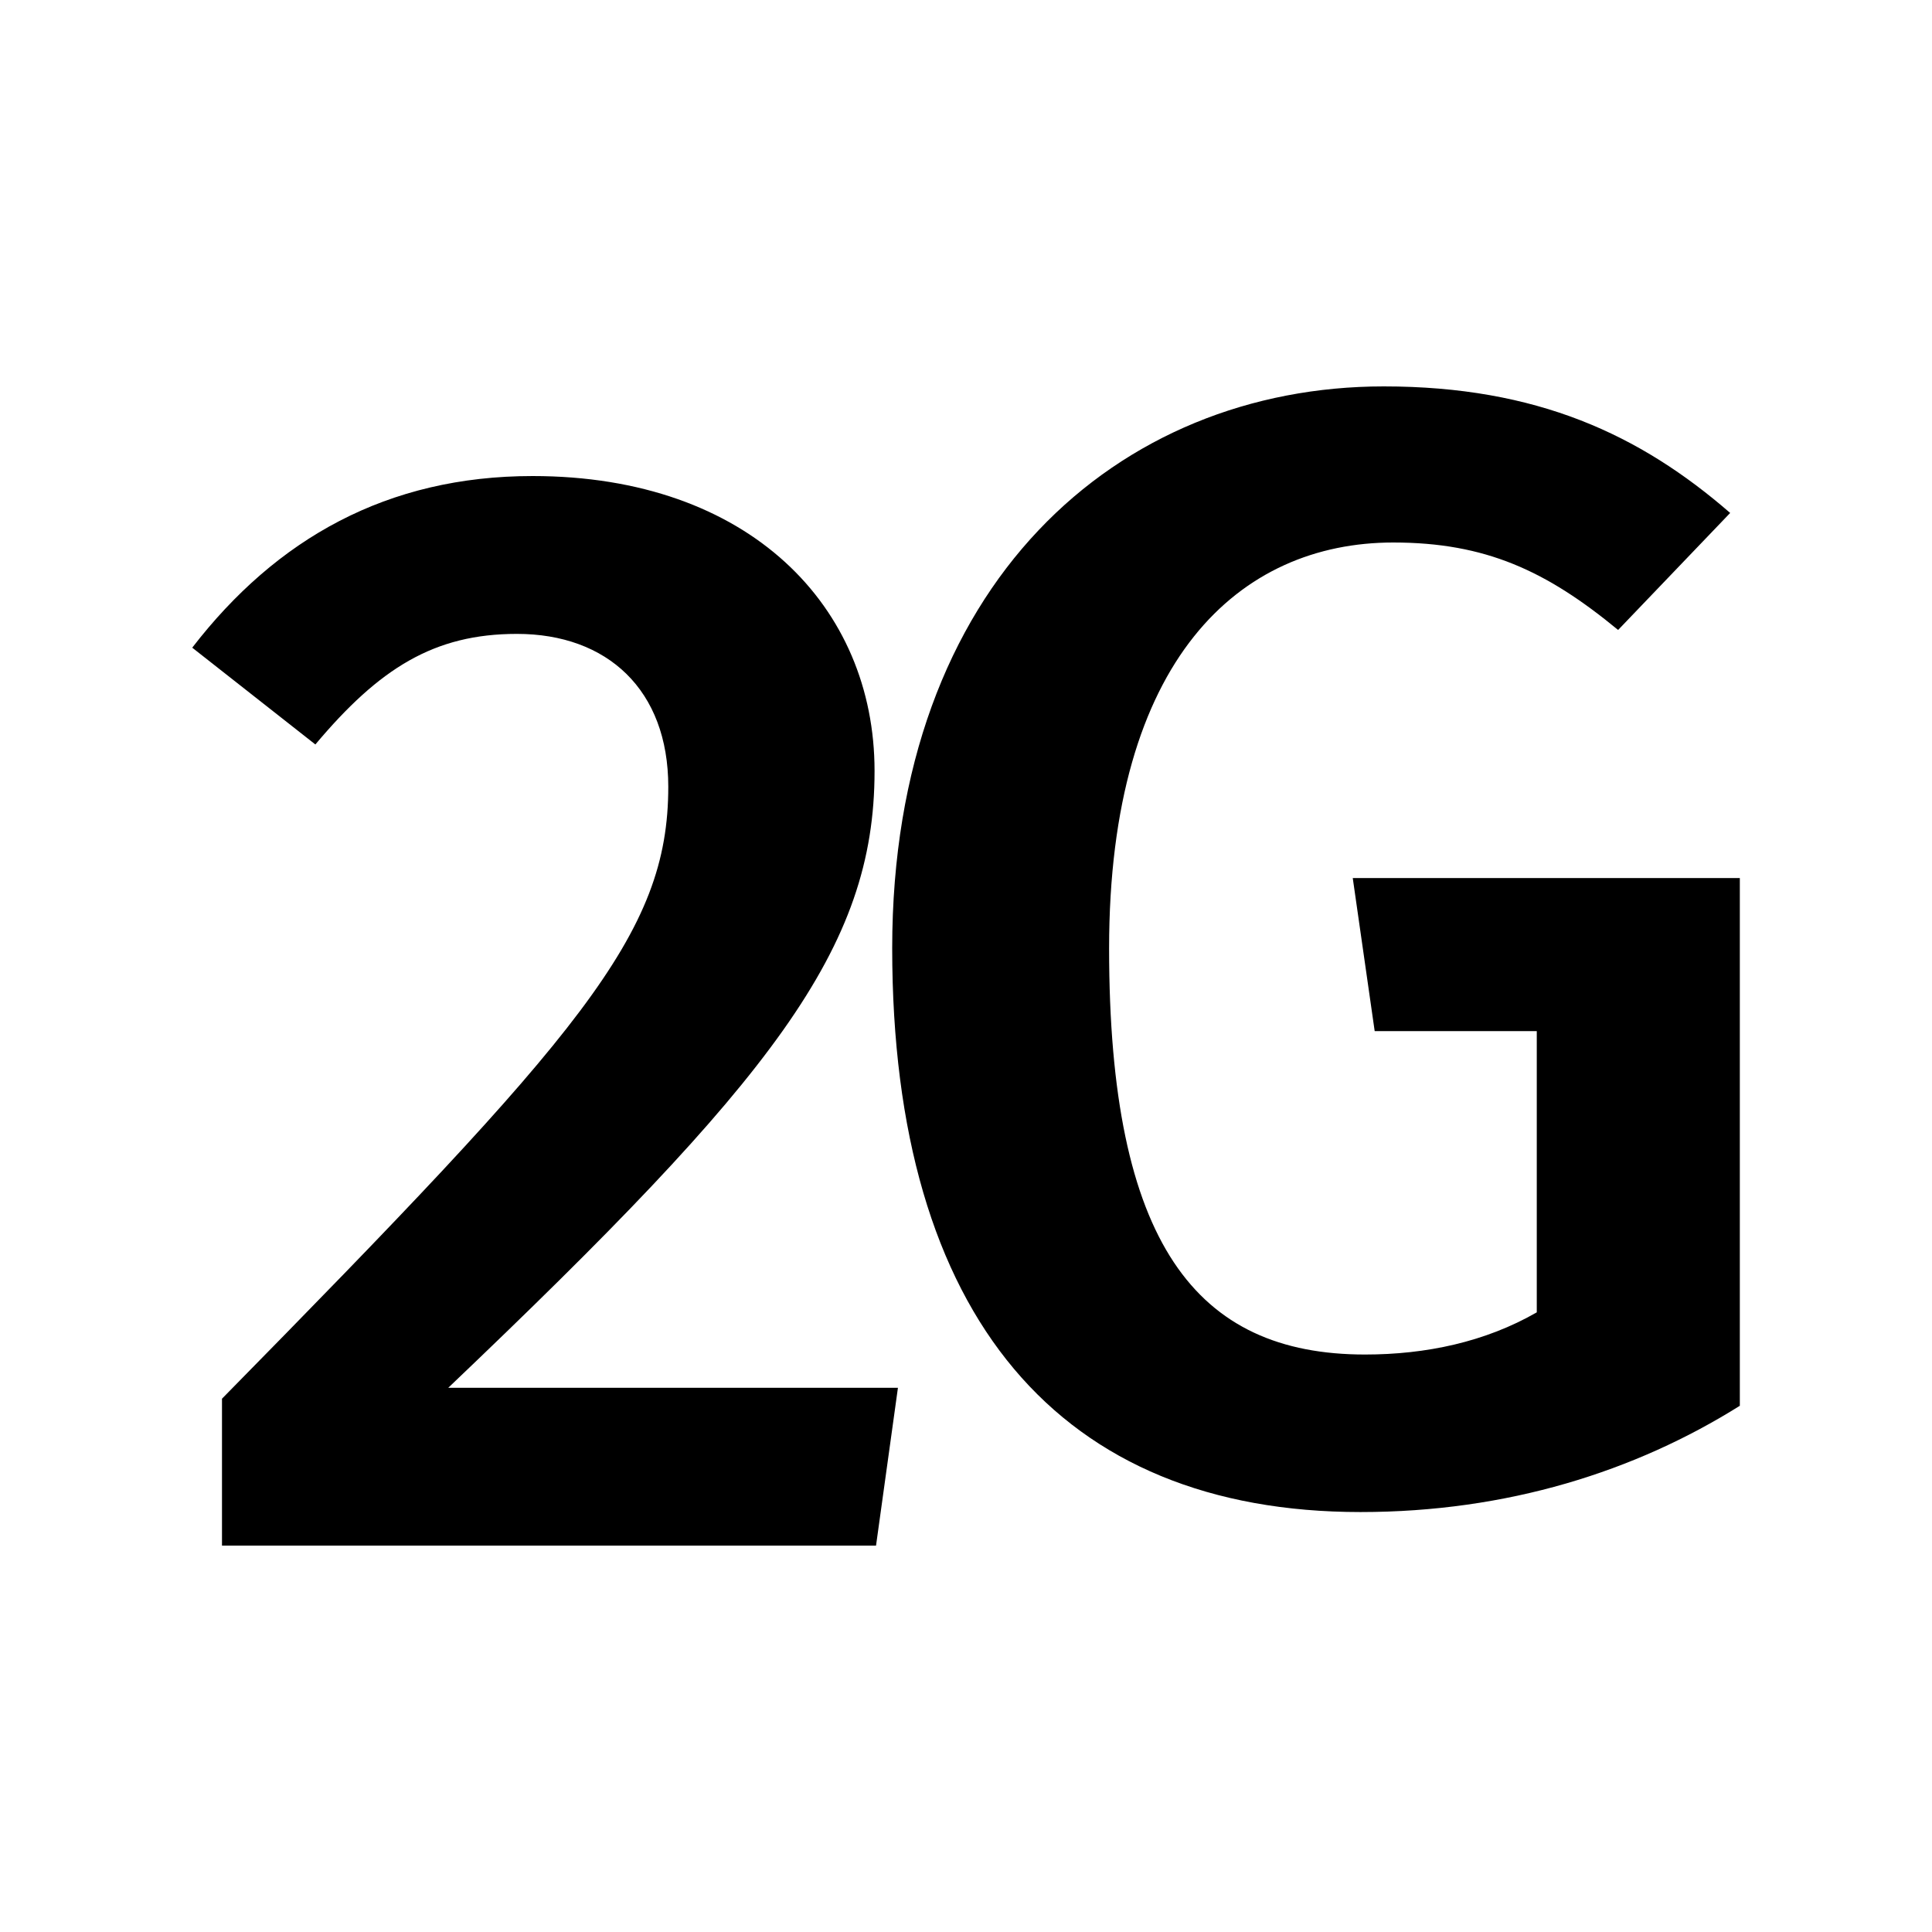
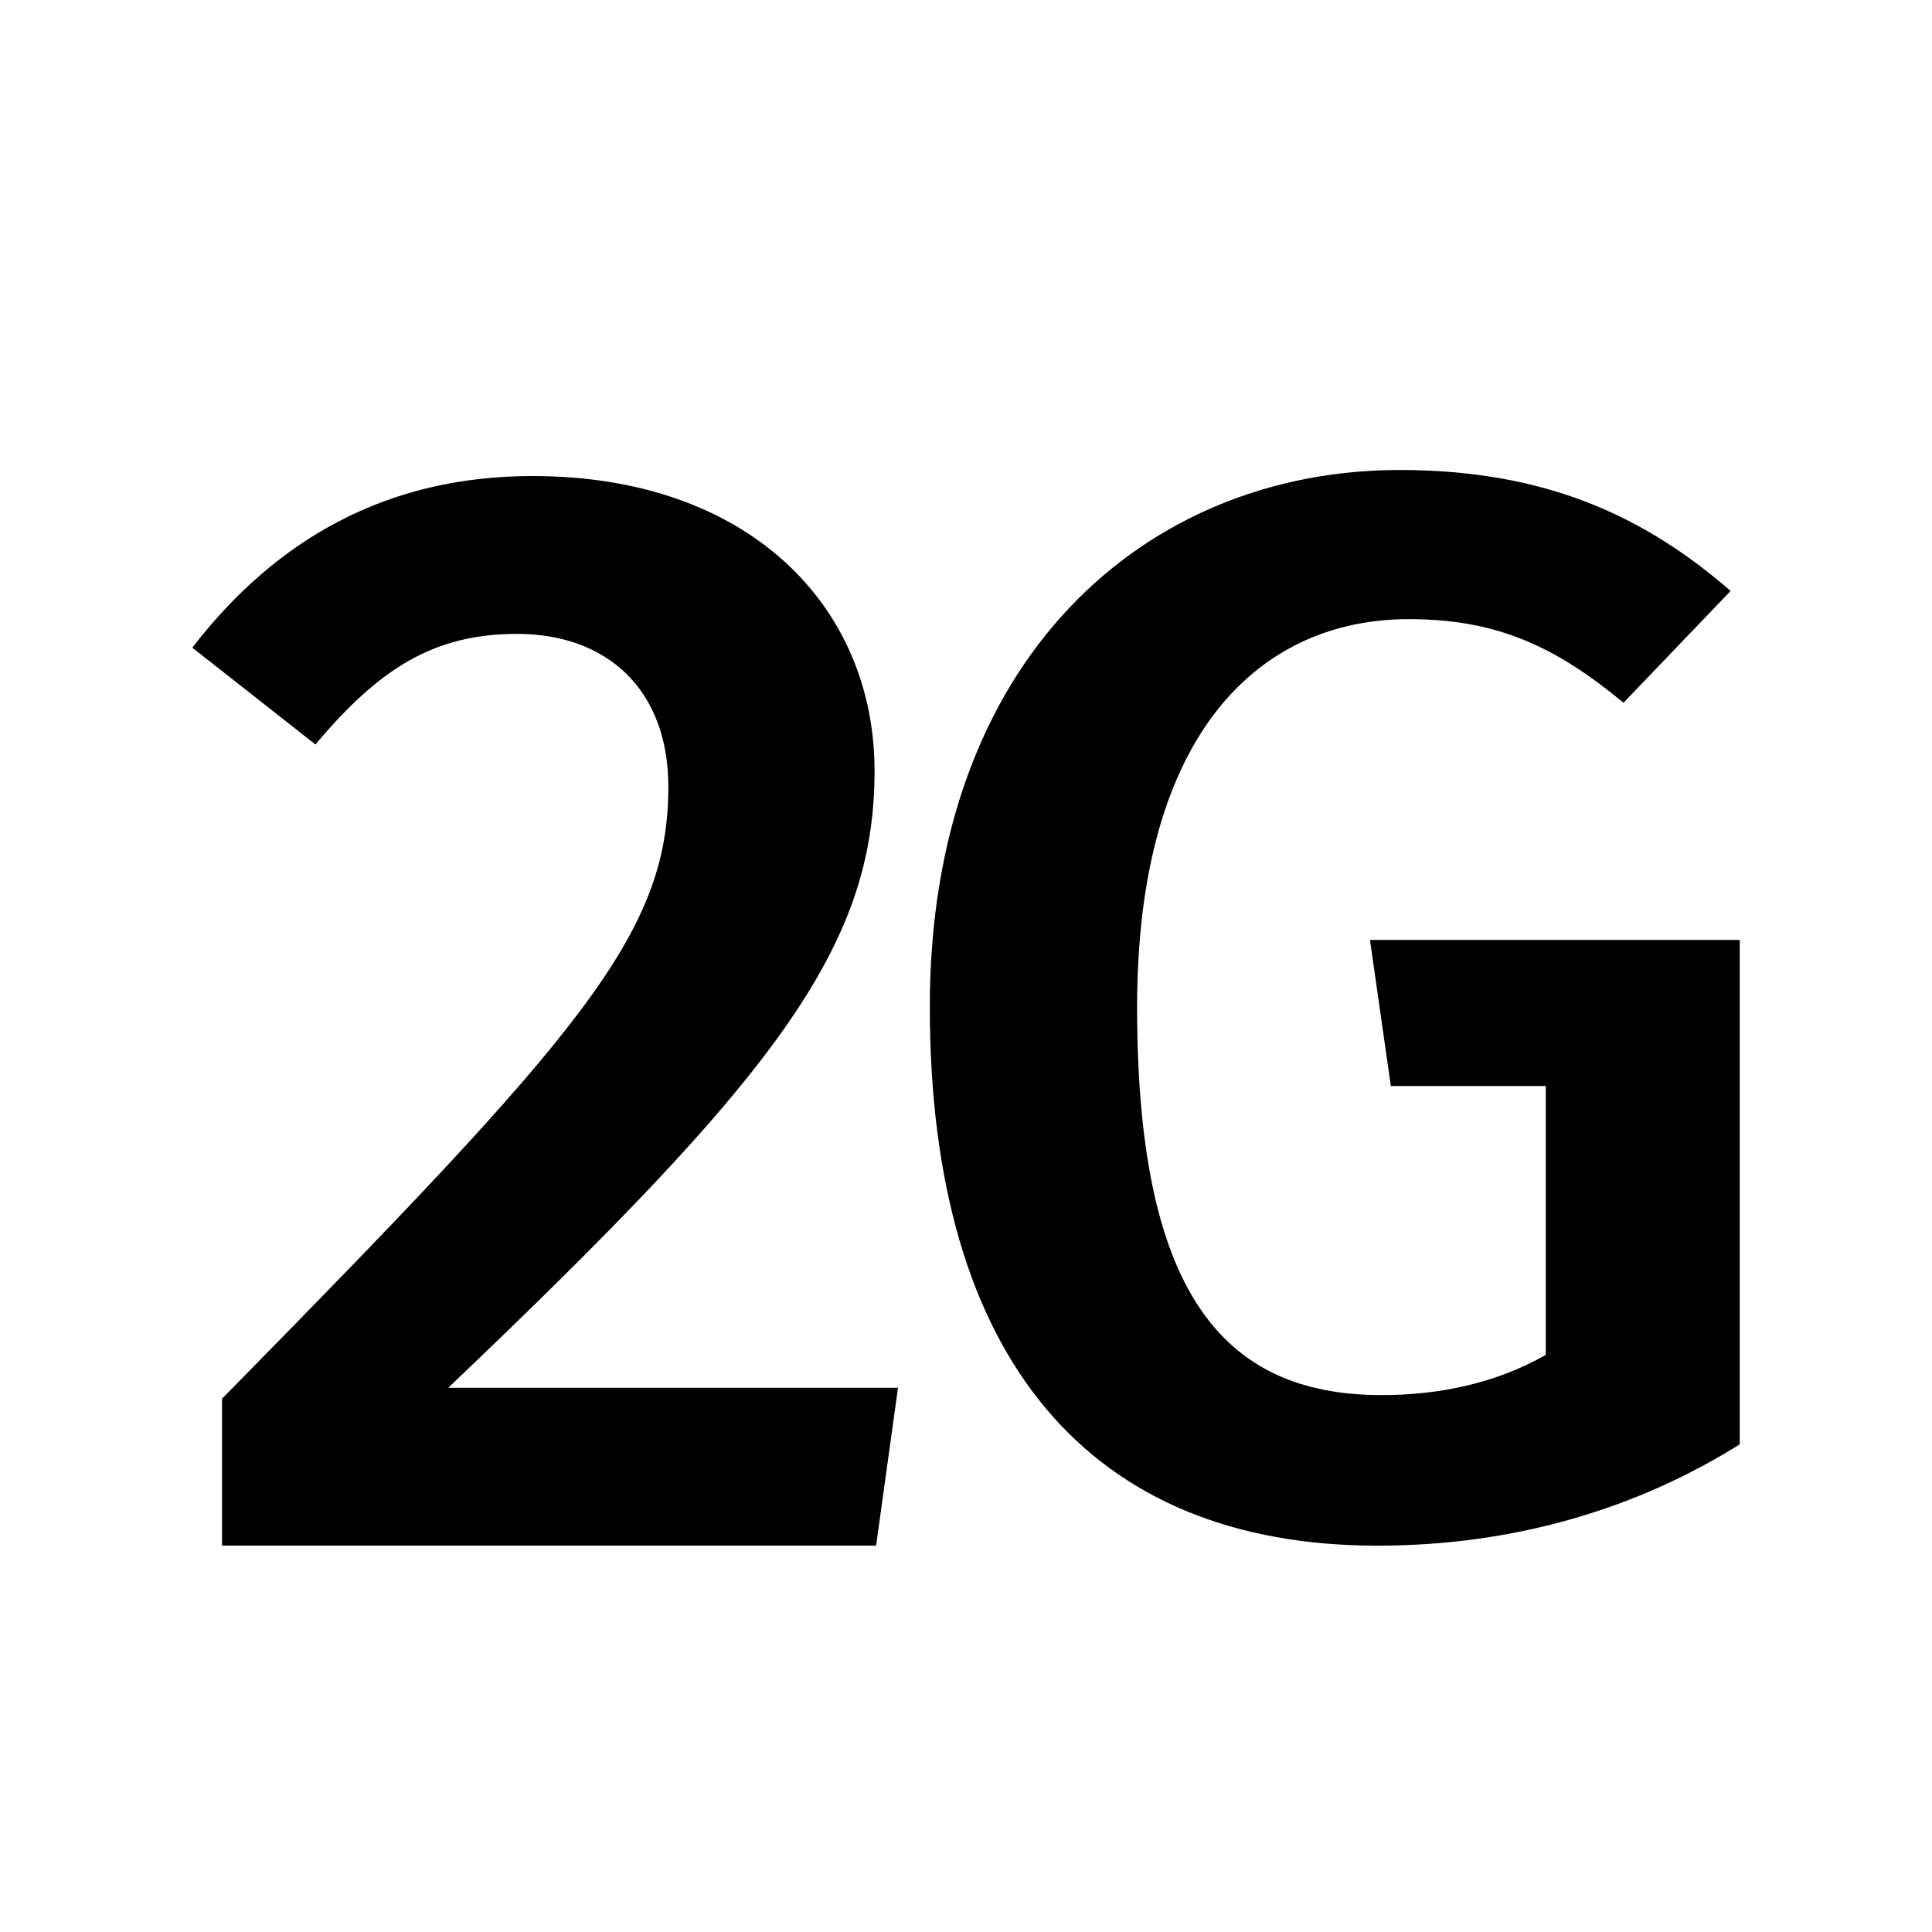
<svg xmlns="http://www.w3.org/2000/svg" version="1.1" width="30" height="30" viewBox="0 0 30 30" id="svg2">
  <defs id="defs8" />
-   <path d="m 13.58,11.97 c 0,-2.545 -1.94,-4.578 -5.31,-4.578 -2.255,0 -3.977,0.97 -5.285,2.665 l 1.912,1.503 c 0.995,-1.184 1.843,-1.717 3.13,-1.717 1.404,0 2.35,0.87 2.35,2.373 0,2.302 -1.355,3.83 -6.93,9.503 V 24 h 10.156 l 0.34,-2.45 H 6.96 c 5.04,-4.802 6.62,-6.813 6.62,-9.577 z m 7.426,1.668 0.34,2.373 h 2.517 v 4.367 c -0.8,0.46 -1.72,0.655 -2.667,0.655 -2.62,0 -3.974,-1.72 -3.974,-6.305 0,-4.508 2.038,-6.304 4.412,-6.304 1.43,0 2.375,0.437 3.492,1.358 l 1.74,-1.817 C 25.467,6.75 23.865,6 21.487,6 c -4.12,0 -7.633,3.052 -7.633,8.724 0,5.747 2.62,8.755 7.272,8.755 2.28,0 4.266,-0.632 5.89,-1.65 v -8.195 h -6.01 z" id="path4" />
+   <path d="m 13.58,11.97 c 0,-2.545 -1.94,-4.578 -5.31,-4.578 -2.254,0 -3.976,0.97 -5.284,2.665 l 1.912,1.503 c 0.995,-1.184 1.843,-1.717 3.13,-1.717 1.404,0 2.35,0.87 2.35,2.373 0,2.302 -1.355,3.83 -6.93,9.503 V 24 h 10.156 l 0.34,-2.45 H 6.96 C 12,16.748 13.58,14.737 13.58,11.973 V 11.97 z m 7.693,2.626 0.324,2.268 h 2.406 v 4.174 c -0.766,0.438 -1.645,0.625 -2.55,0.625 -2.502,0 -3.796,-1.645 -3.796,-6.025 0,-4.308 1.946,-6.024 4.215,-6.024 1.367,0 2.27,0.417 3.338,1.298 l 1.663,-1.736 c -1.338,-1.16 -2.868,-1.878 -5.142,-1.878 -3.936,0 -7.293,2.917 -7.293,8.337 0,5.493 2.505,8.366 6.95,8.366 2.179,0 4.077,-0.602 5.627,-1.574 V 14.595 H 21.27 v 0.002 z" id="path4" />
</svg>
